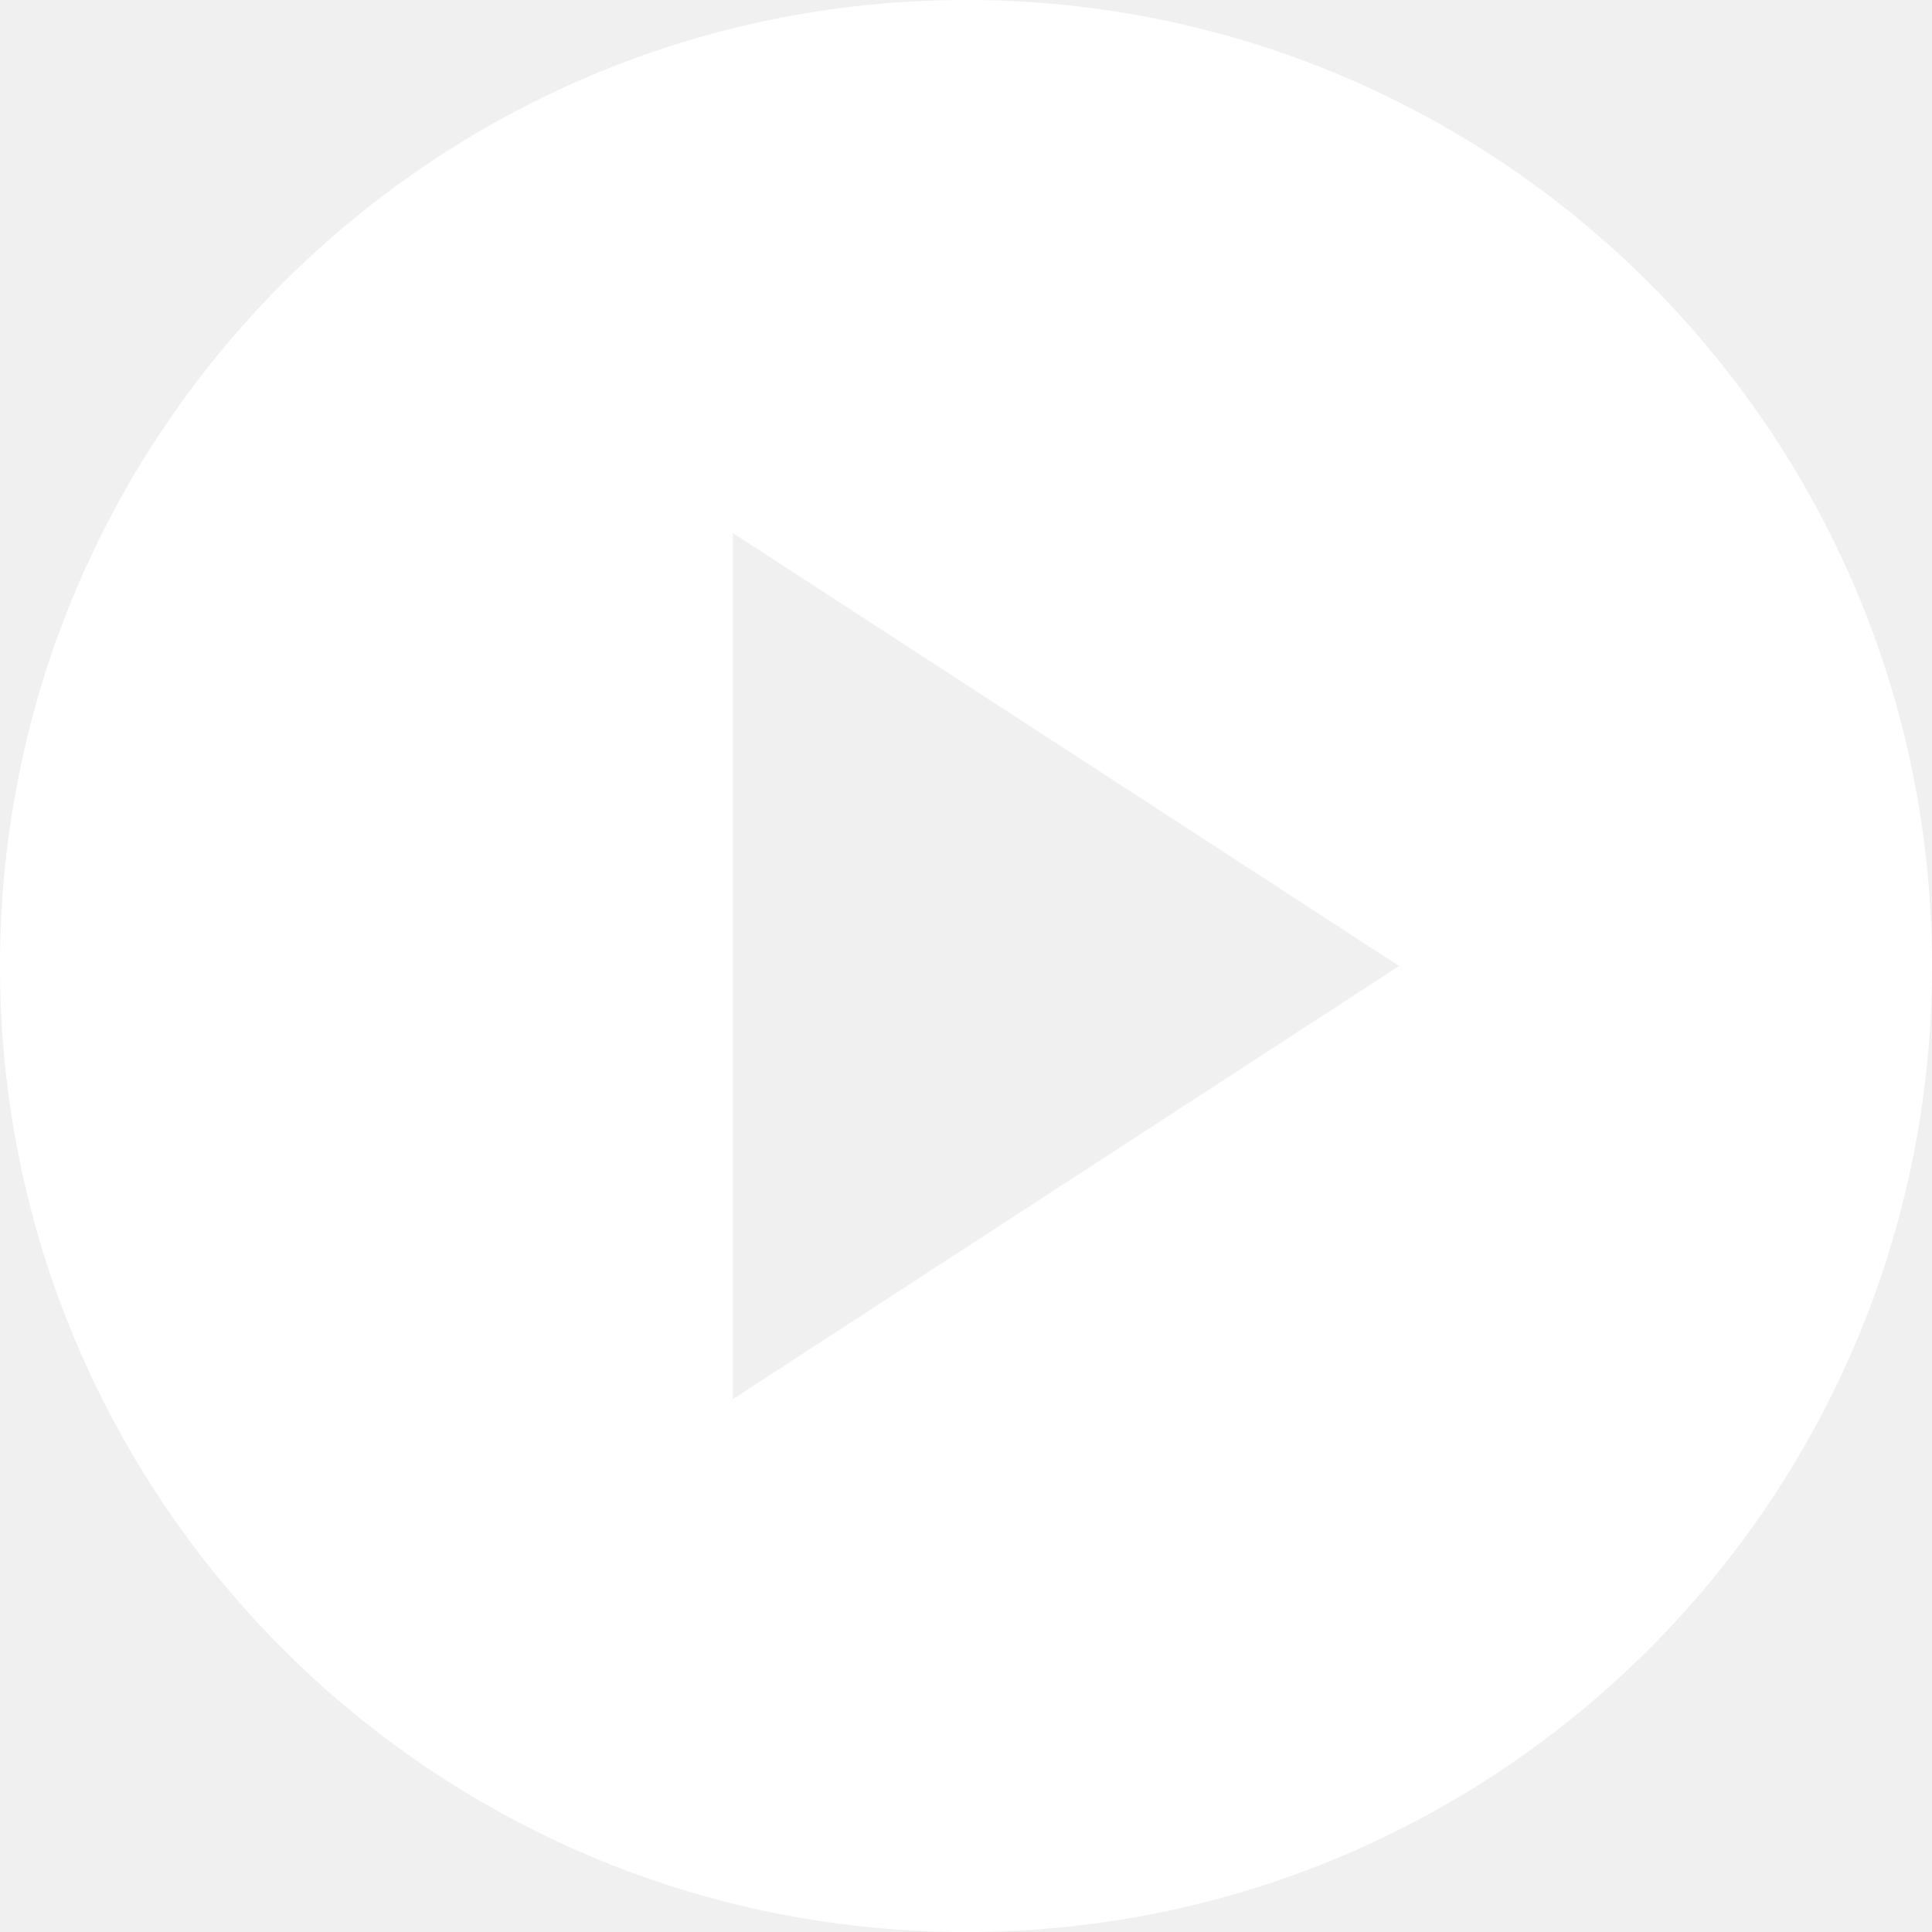
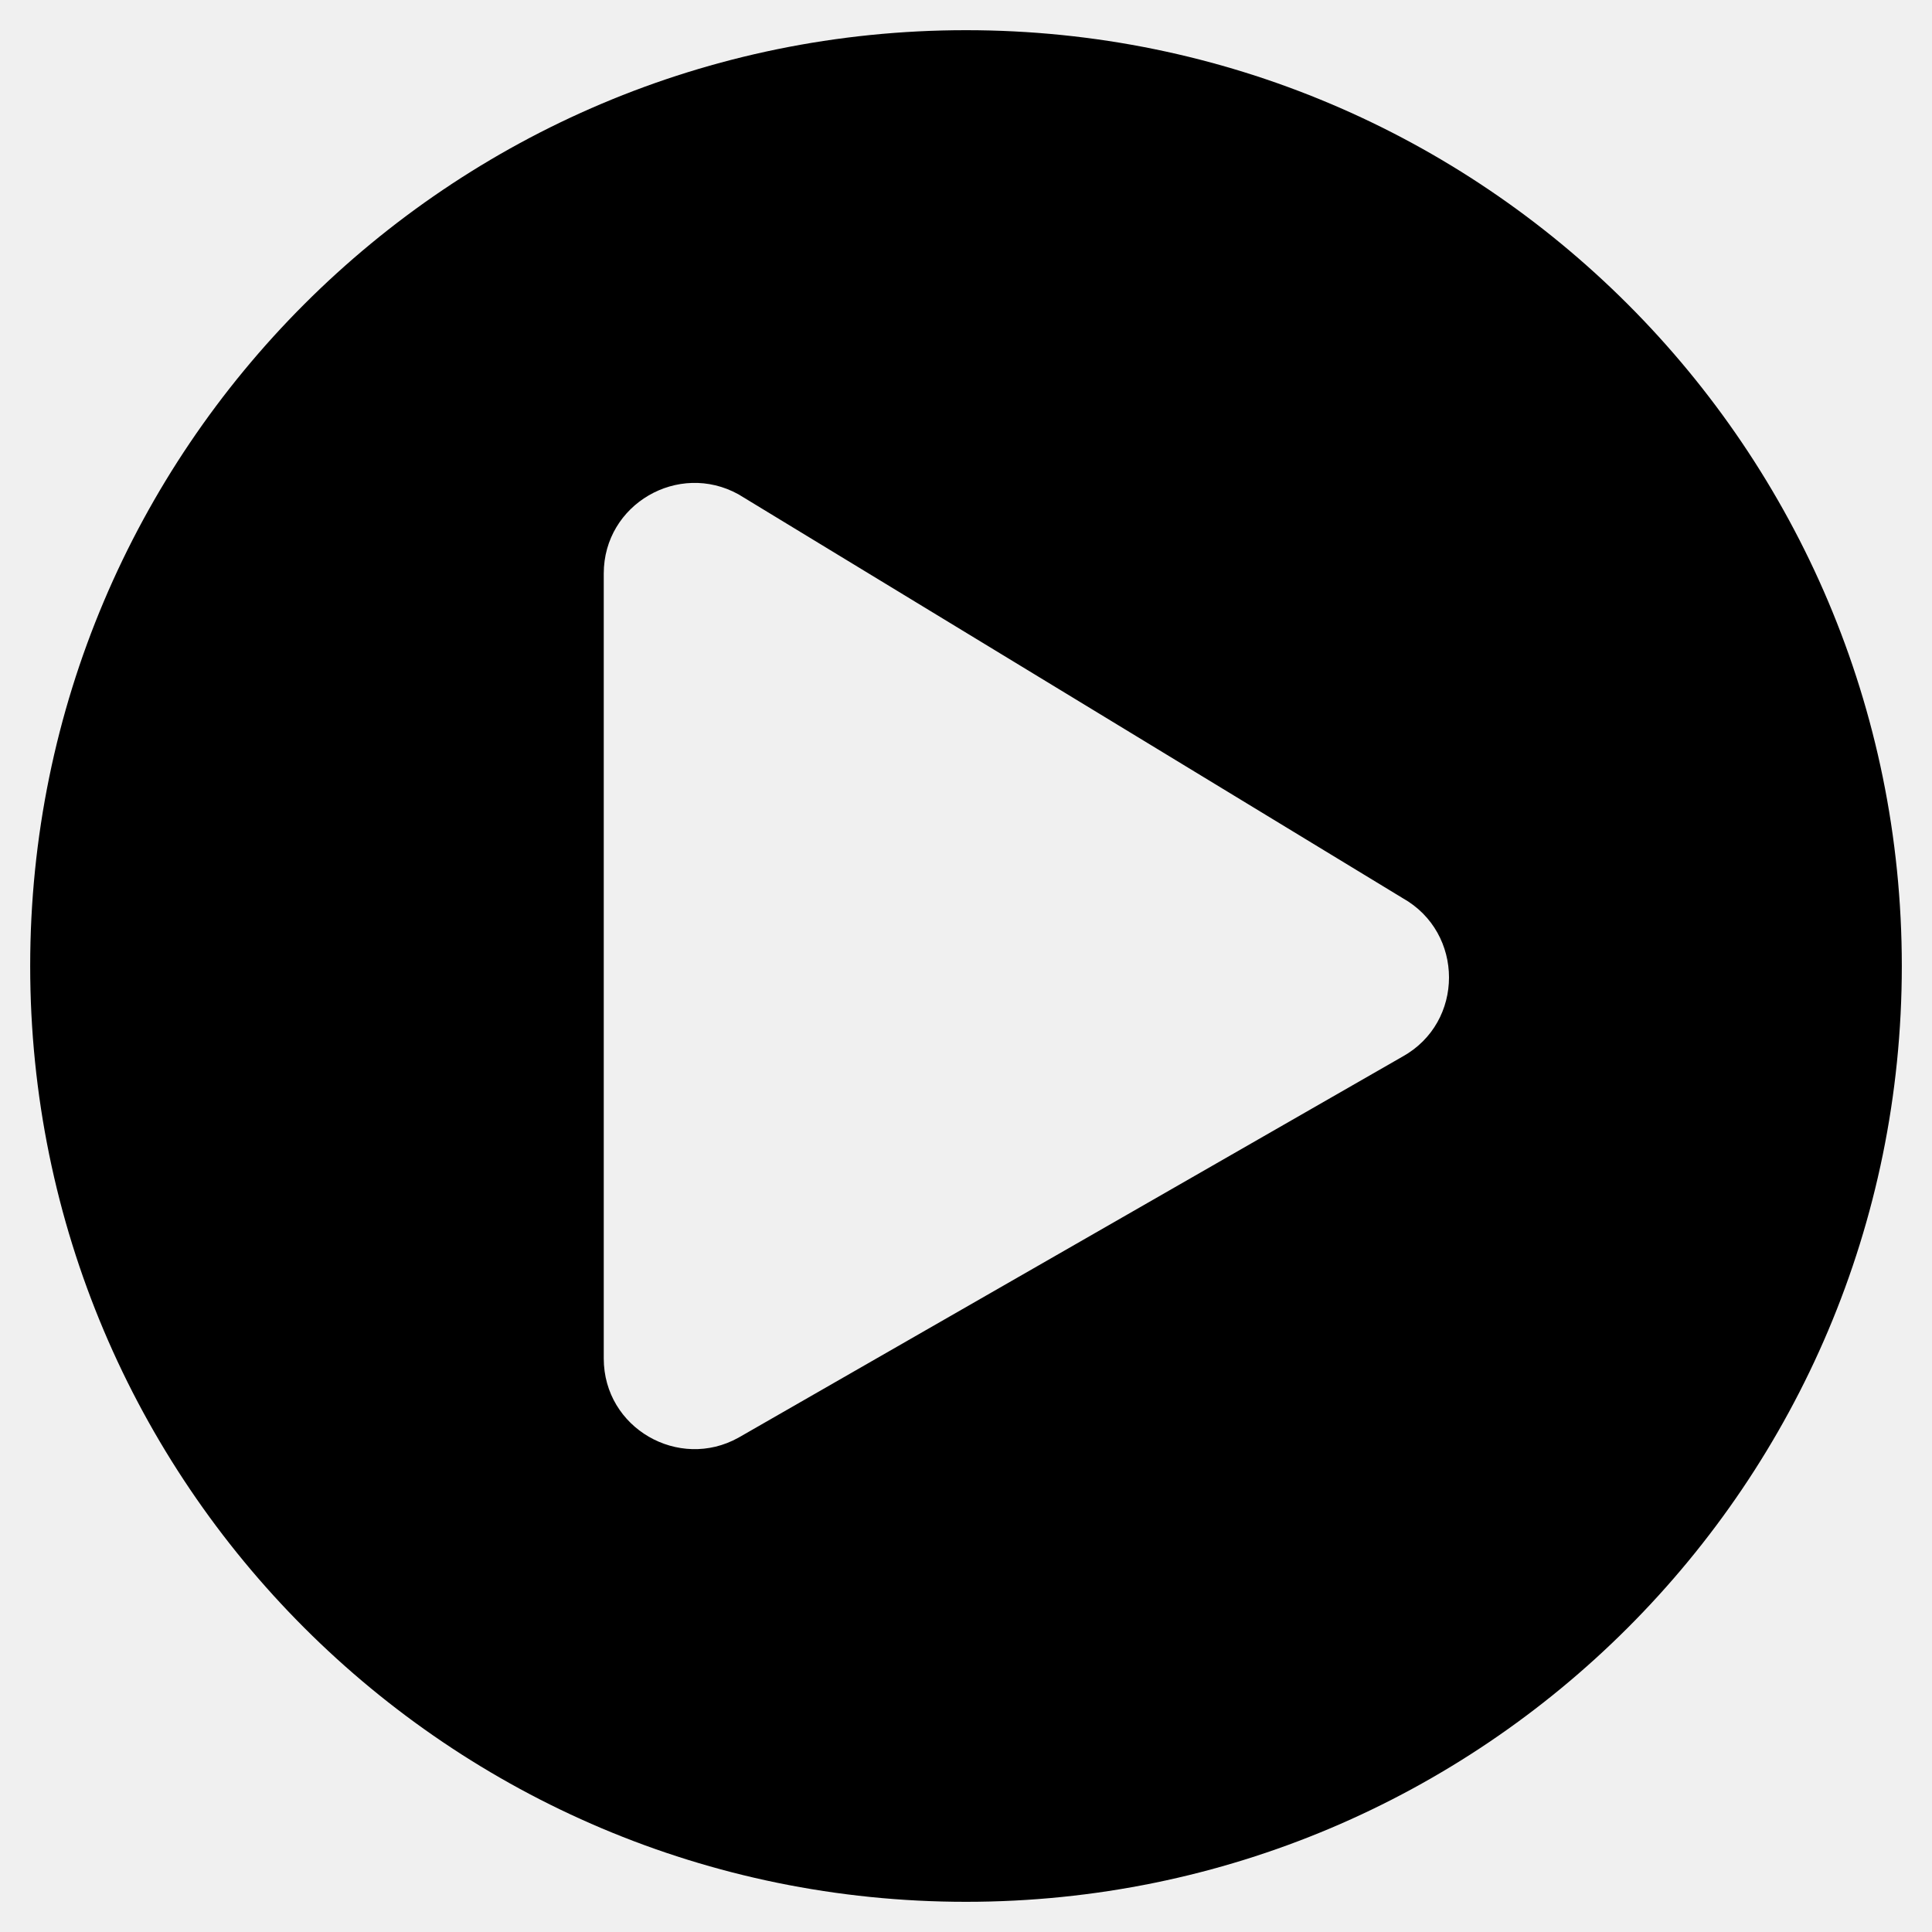
- <svg xmlns="http://www.w3.org/2000/svg" width="18" height="18" viewBox="0 0 18 18">
-   <defs>
-     <style>
-       .cls-1 {
-         fill: #fff;
-         fill-rule: evenodd;
-       }
-     </style>
-   </defs>
-   <path id="video" class="cls-1" d="M40,31a9,9,0,1,1-9,9A9,9,0,0,1,40,31Zm-2.172,4.966v8.069L44.035,40Z" transform="translate(-31 -31)" />
+ <svg xmlns="http://www.w3.org/2000/svg" aria-hidden="true" focusable="false" data-prefix="fas" data-icon="play-circle" role="img" viewBox="0 0 512 512">
+   <path fill="currentColor" d="M256 8C119 8 8 119 8 256s111 248 248 248 248-111 248-248S393 8 256 8zm115.7 272l-176 101c-15.8 8.8-35.7-2.5-35.7-21V152c0-18.4 19.8-29.8 35.7-21l176 107c16.4 9.2 16.4 32.9 0 42z" class="" />
</svg>
